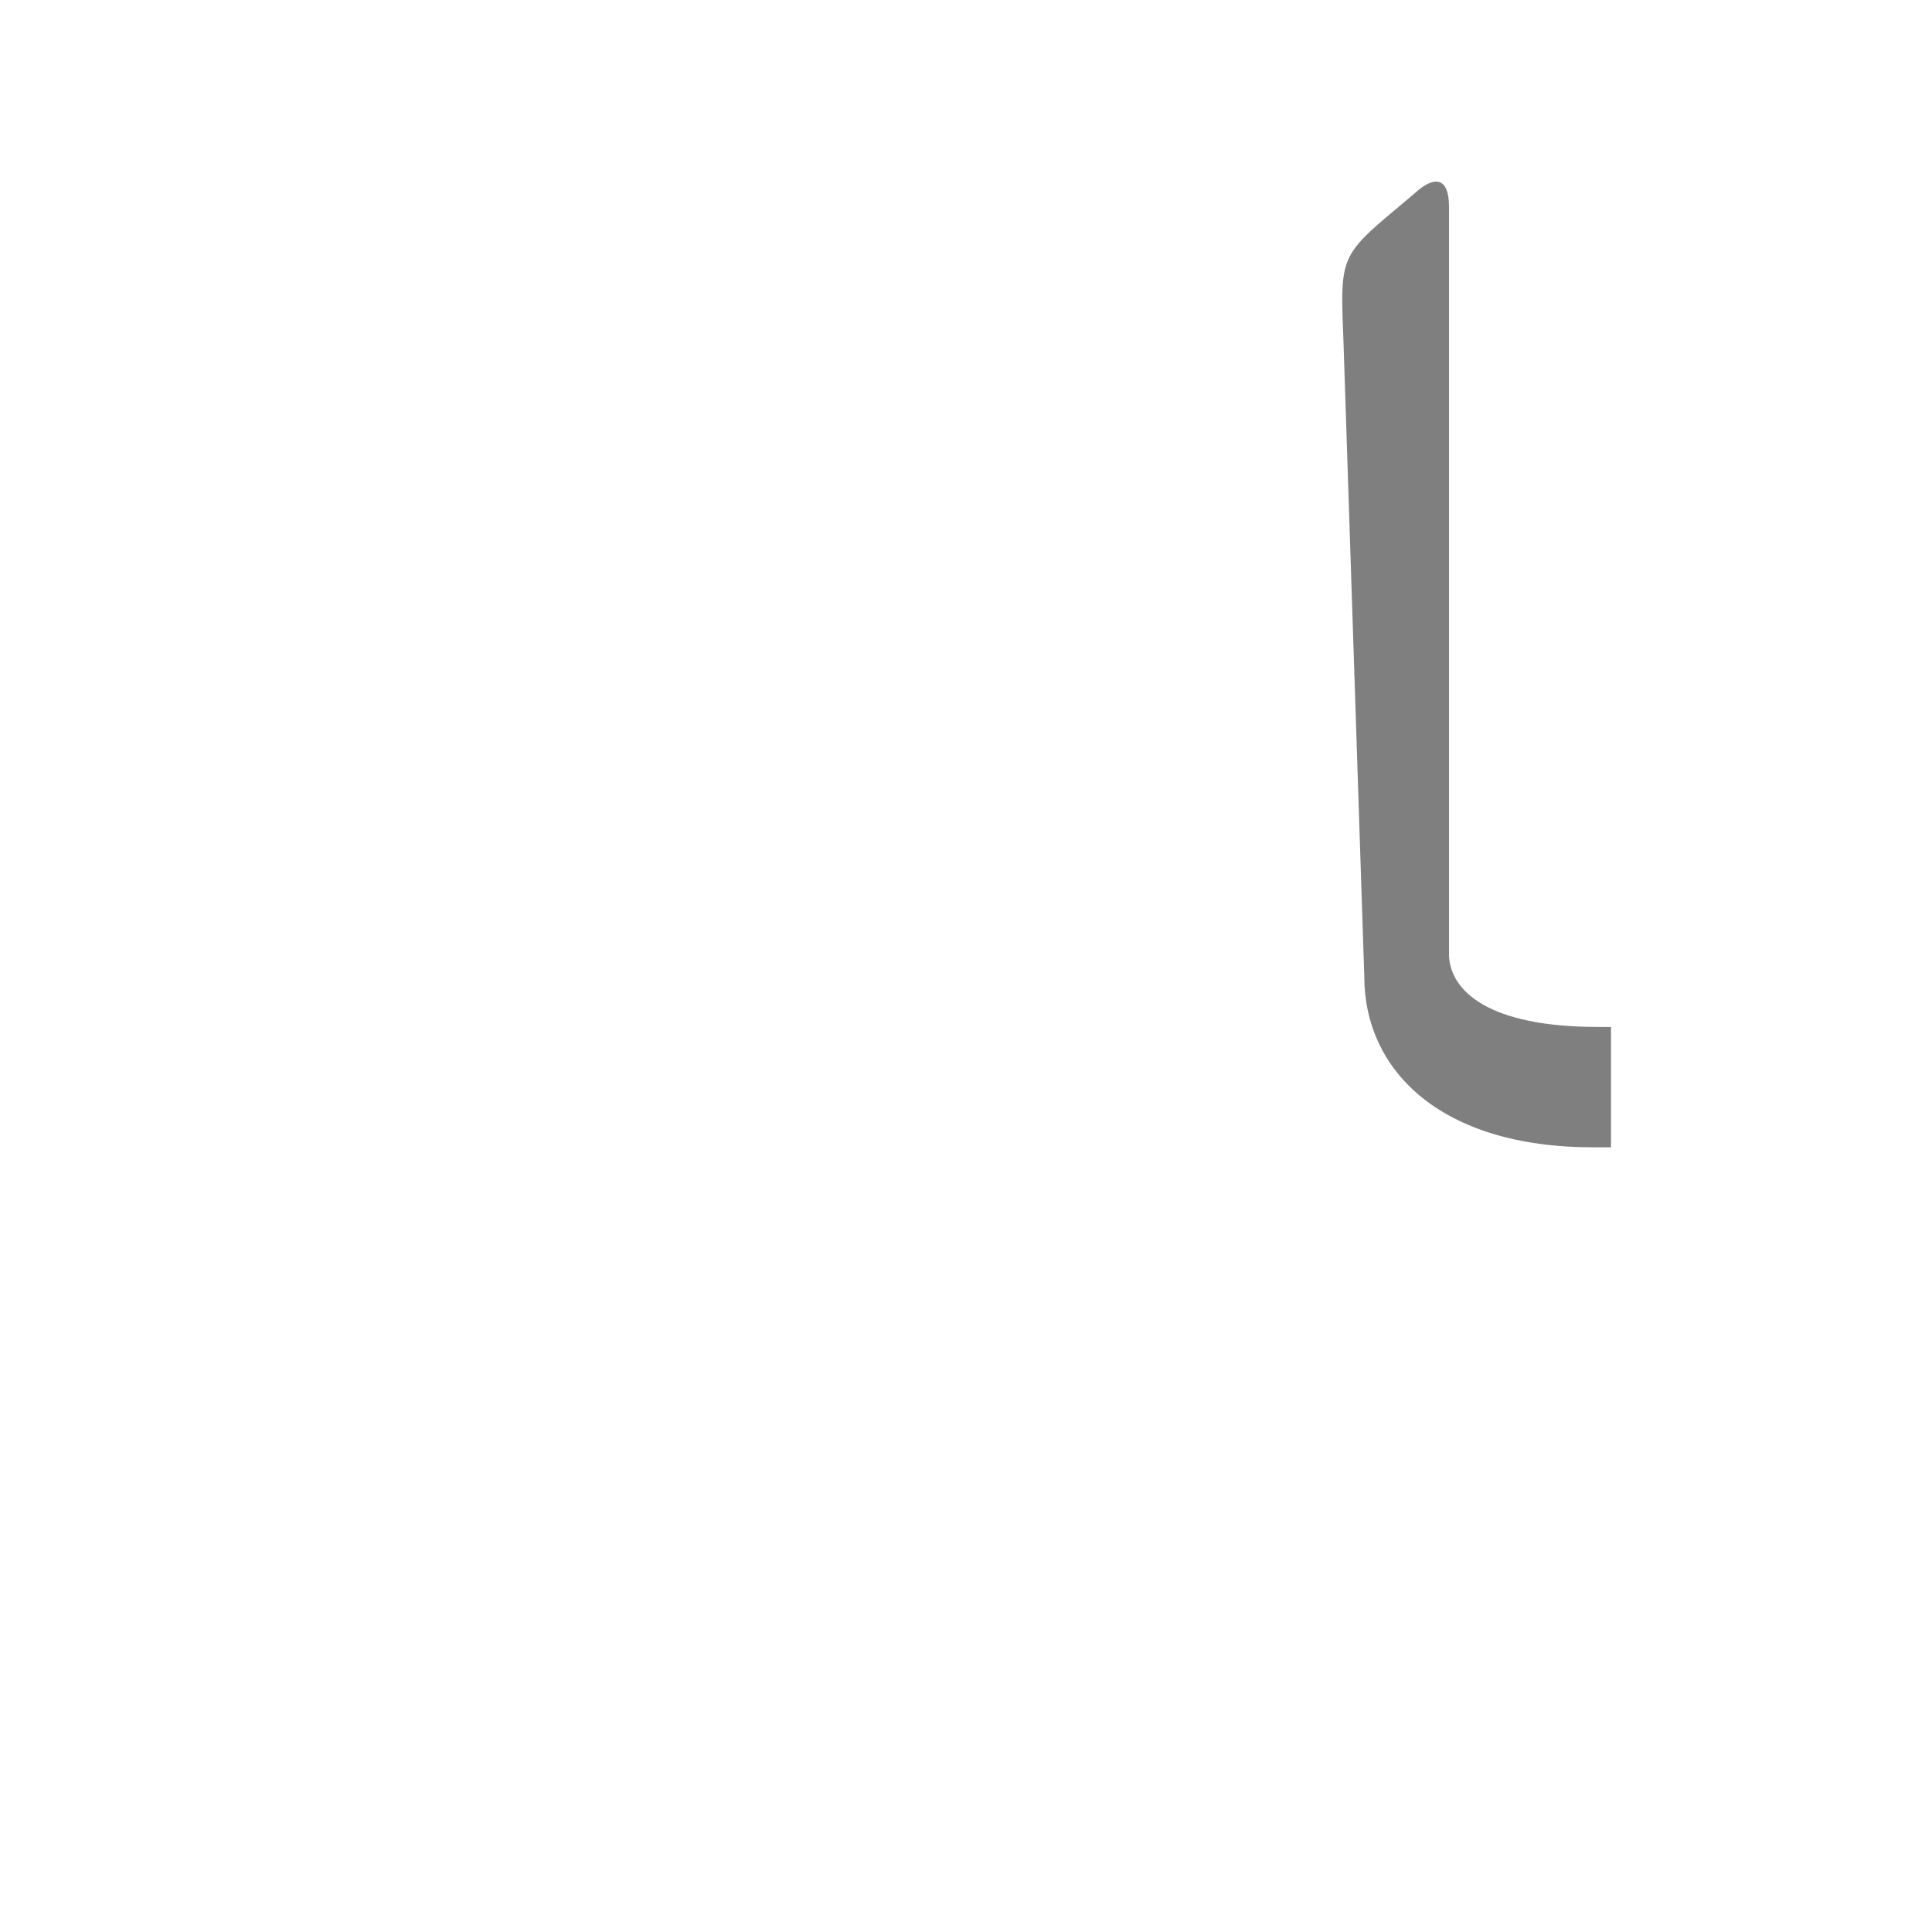
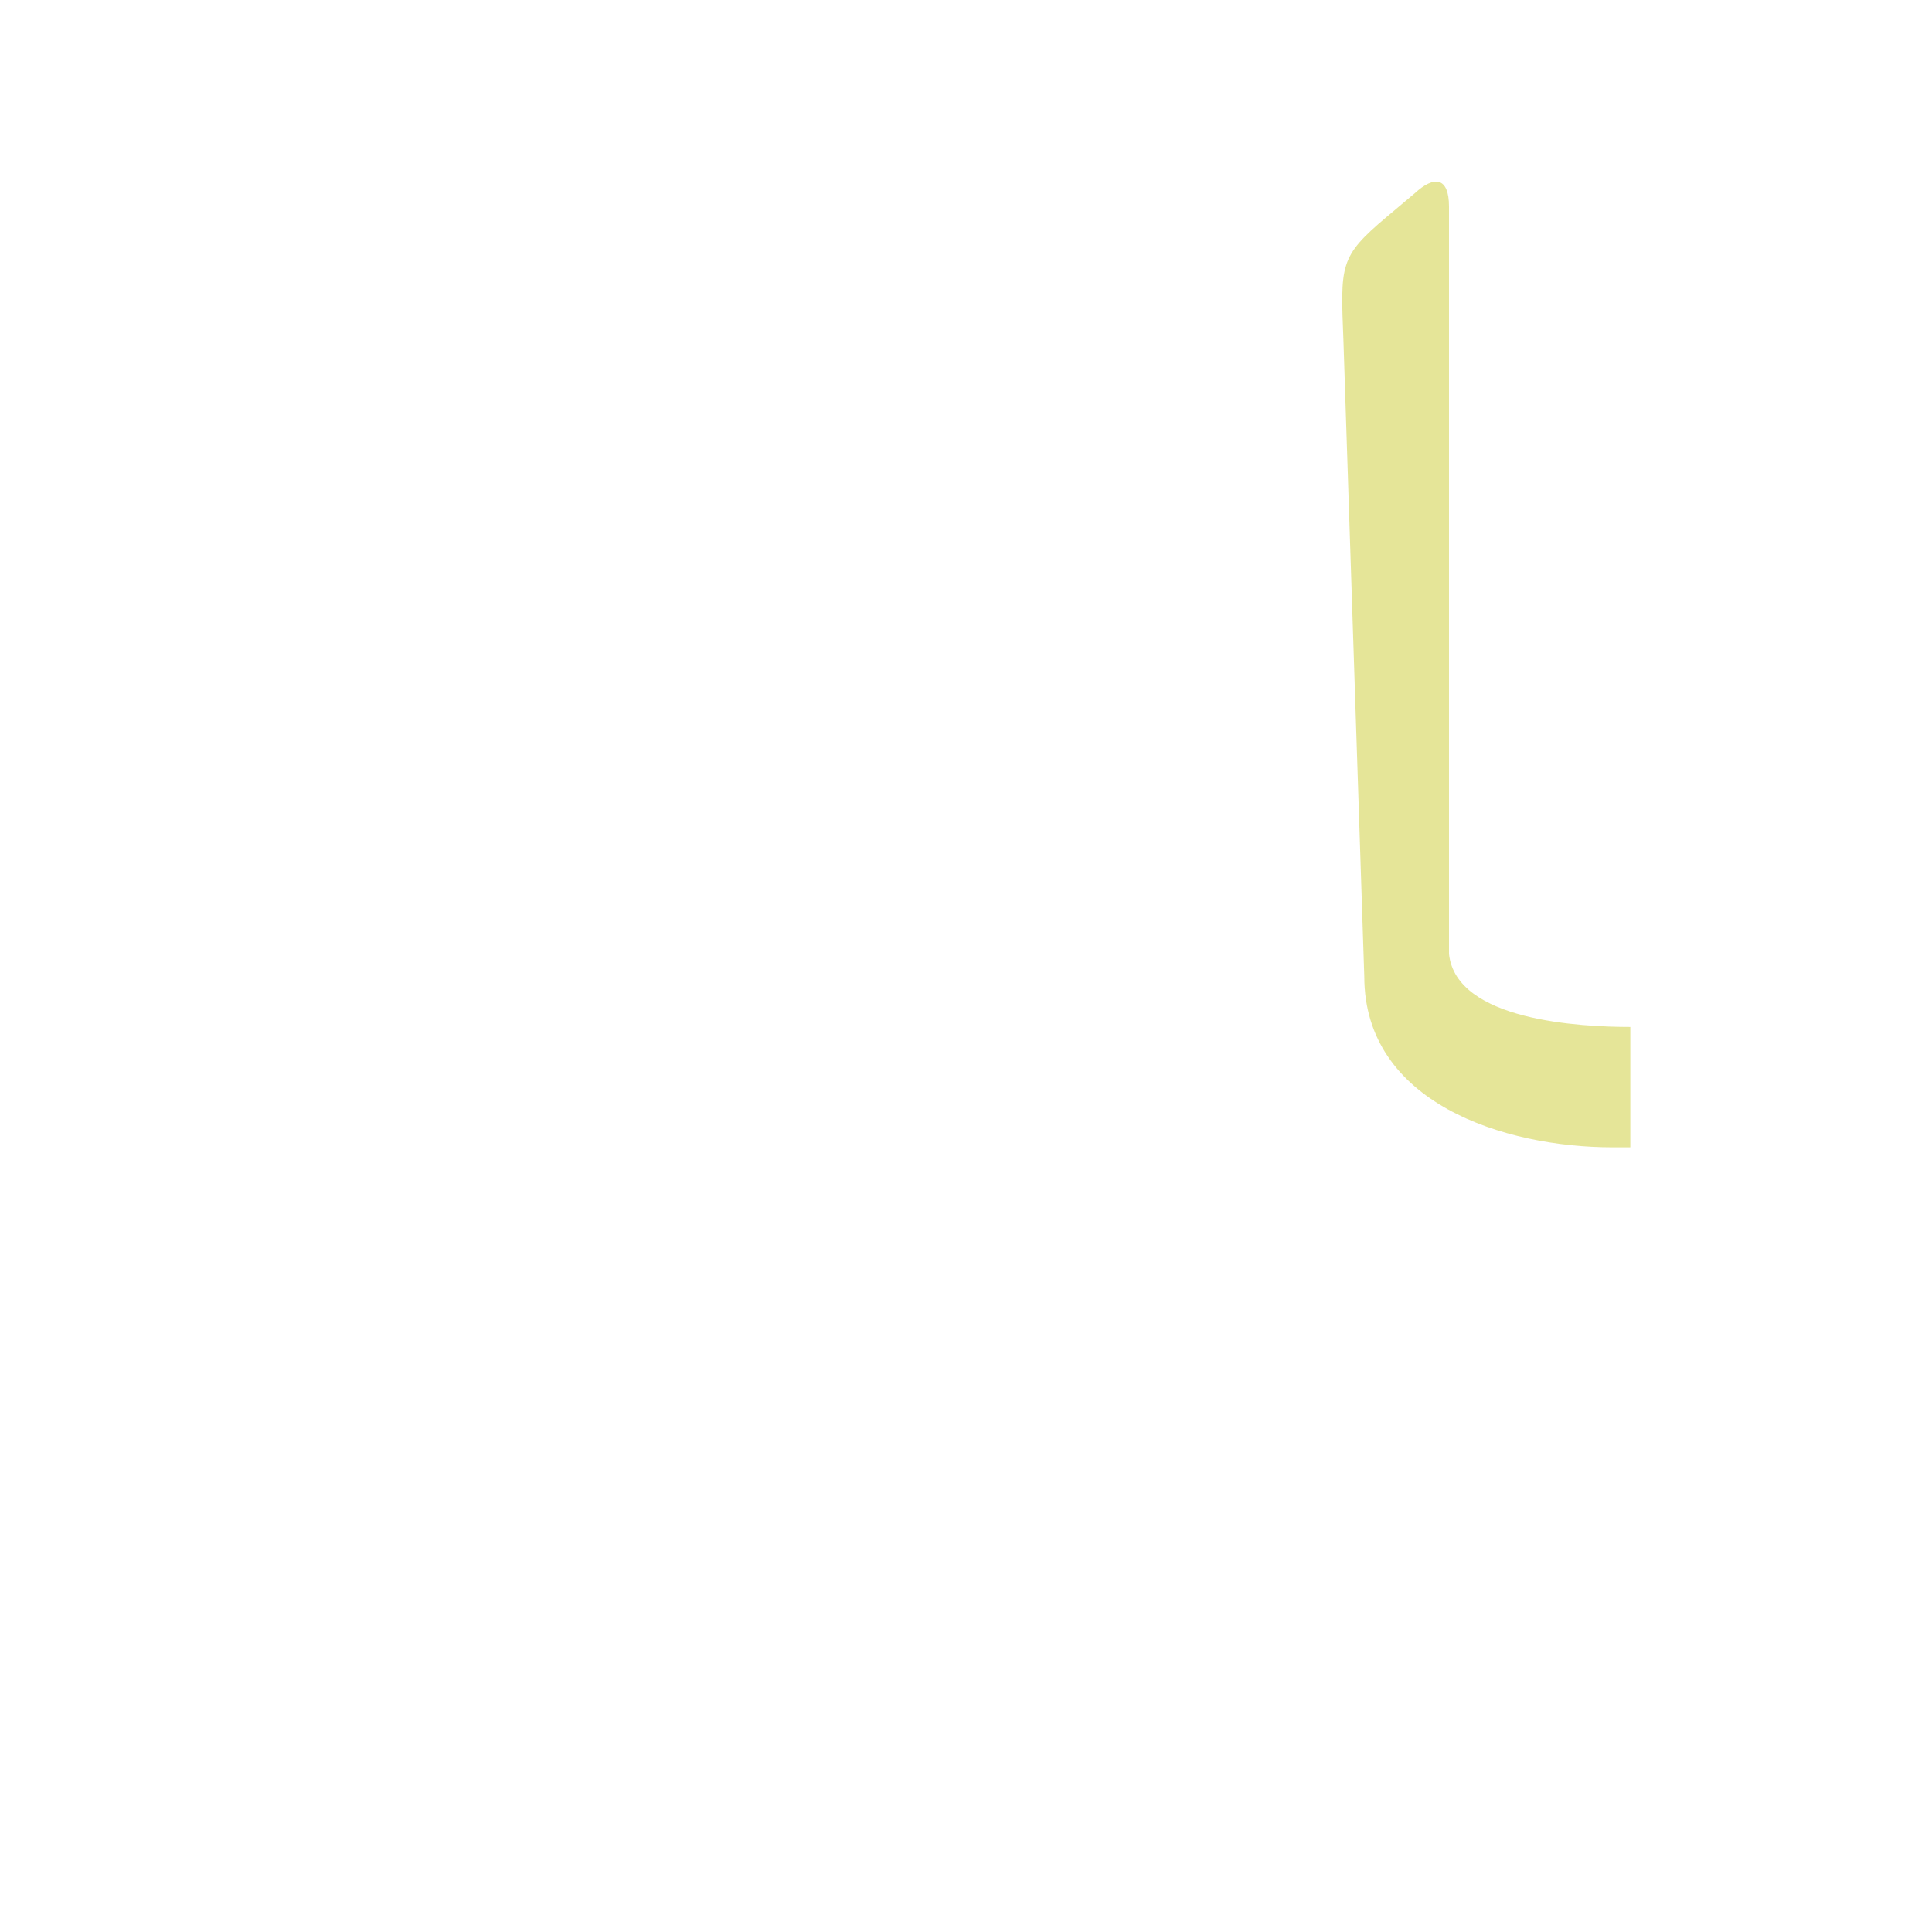
<svg xmlns="http://www.w3.org/2000/svg" xml:space="preserve" width="1300px" height="1300px" version="1.0" style="shape-rendering:geometricPrecision; text-rendering:geometricPrecision; image-rendering:optimizeQuality; fill-rule:evenodd; clip-rule:evenodd" viewBox="0 0 1300 1056">
  <defs>
    <style type="text/css">
   
    .fil0 {fill:black;fill-opacity:0.502}
+     .fil4 {fill:#666666;fill-opacity:0.502}
+     .fil5 {fill:#CCCC33;fill-opacity:0.502}
    .fil1 {fill:gray}
    .fil3 {fill:#996633}
    .fil2 {fill:#FF9999}
   
  </style>
  </defs>
  <g id="_100:master" visibility="hidden">
    <path class="fil0" d="M975 558c-24,9 -16,13 -40,22 4,-12 -18,-60 -18,-76l-14 -423c-1,-40 -3,-45 62,-81 6,0 10,2 10,9l0 494c0,7 -32,42 0,55z" />
    <path class="fil1" d="M983 628l0 0c26,14 61,22 117,22l-1 -81c-40,0 -74,-6 -99,-16 -28,-10 -26,-34 -25,-55l-59 -8c2,37 -4,107 67,138z" />
  </g>
  <g id="Layer_x0020_1" visibility="hidden">
    <path class="fil0" d="M975 524l-55 -6 -18 -440c0,-14 39,-66 61,-78 5,0 12,5 12,9l0 515z" />
    <path class="fil2" d="M975 503c10,48 61,66 130,66l0 81c-54,0 -94,-9 -123,-25 -28,-16 -60,-56 -62,-107l55 -15z" />
  </g>
  <g id="Layer_x0020_2" visibility="hidden">
    <path class="fil0" d="M975 521l-41 70c-16,-21 -16,-64 -17,-96l-14 -414c-1,-40 -3,-45 62,-81 6,0 10,2 10,9l0 512z" />
    <path class="fil3" d="M975 520l-7 0 -34 71c37,47 111,59 166,59l0 -81c-22,0 -68,-6 -98,-15 -17,-5 -27,-18 -27,-34z" />
  </g>
-   <g id="Layer_x0020_3">
-     <path class="fil0" d="M975 521c1,24 27,48 100,48l9 0 0 81 -12 0c-103,0 -154,-52 -154,-115l0 0 -14 -427c-2,-52 -3,-57 29,-84l19 -16c13,-12 23,-11 23,9l0 504z" />
+   <g id="Layer_x0020_3" visibility="hidden">
+     <path class="fil0" d="M918 535l57 -15c0,24 26,49 100,49l9 0 0 81 -12 0c-103,0 -154,-52 -154,-115z" />
+     <path class="fil4" d="M975 537l-57 -2 -14 -427c-2,-52 -3,-57 29,-84l19 -16c13,-12 23,-11 23,9l0 520z" />
+   </g>
+   <g id="Layer_x0020_4">
+     <path class="fil5" d="M1097 569l0 81 -12 0c-73,0 -167,-30 -167,-115l-14 -427c-2,-52 -3,-57 29,-84l19 -16c13,-12 23,-11 23,9l0 503c5,45 89,49 122,49z" />
  </g>
</svg>
